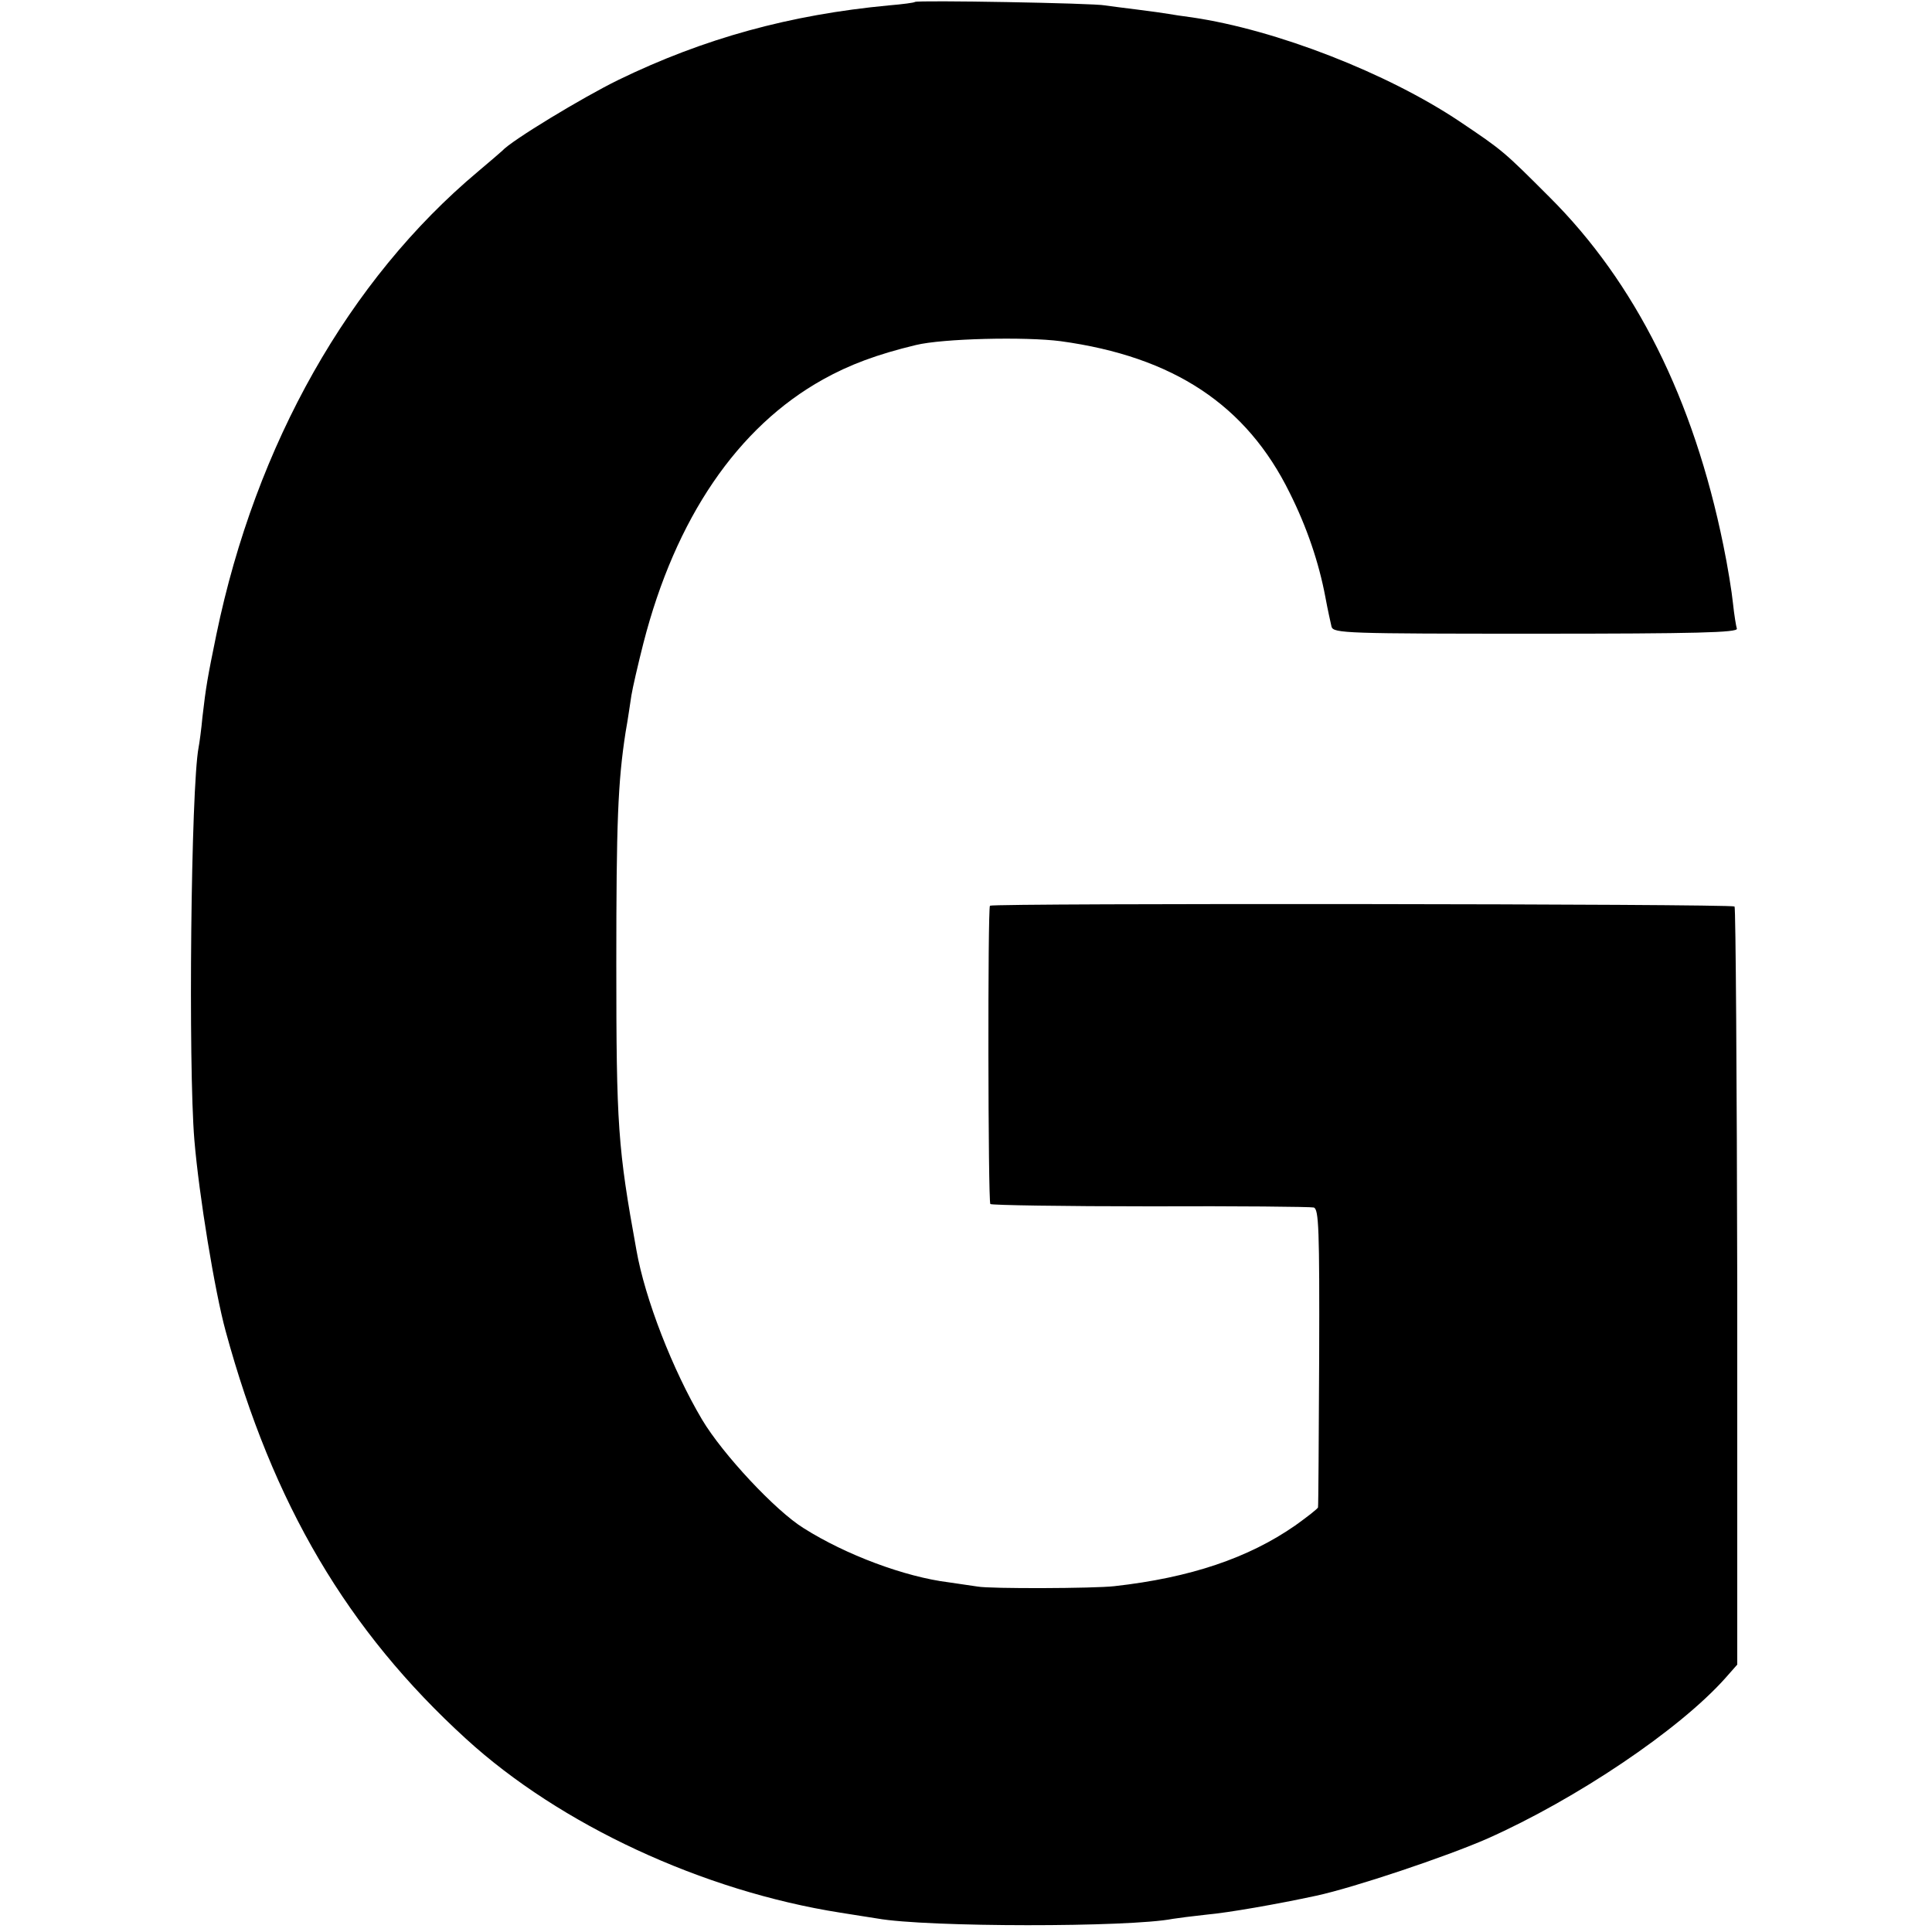
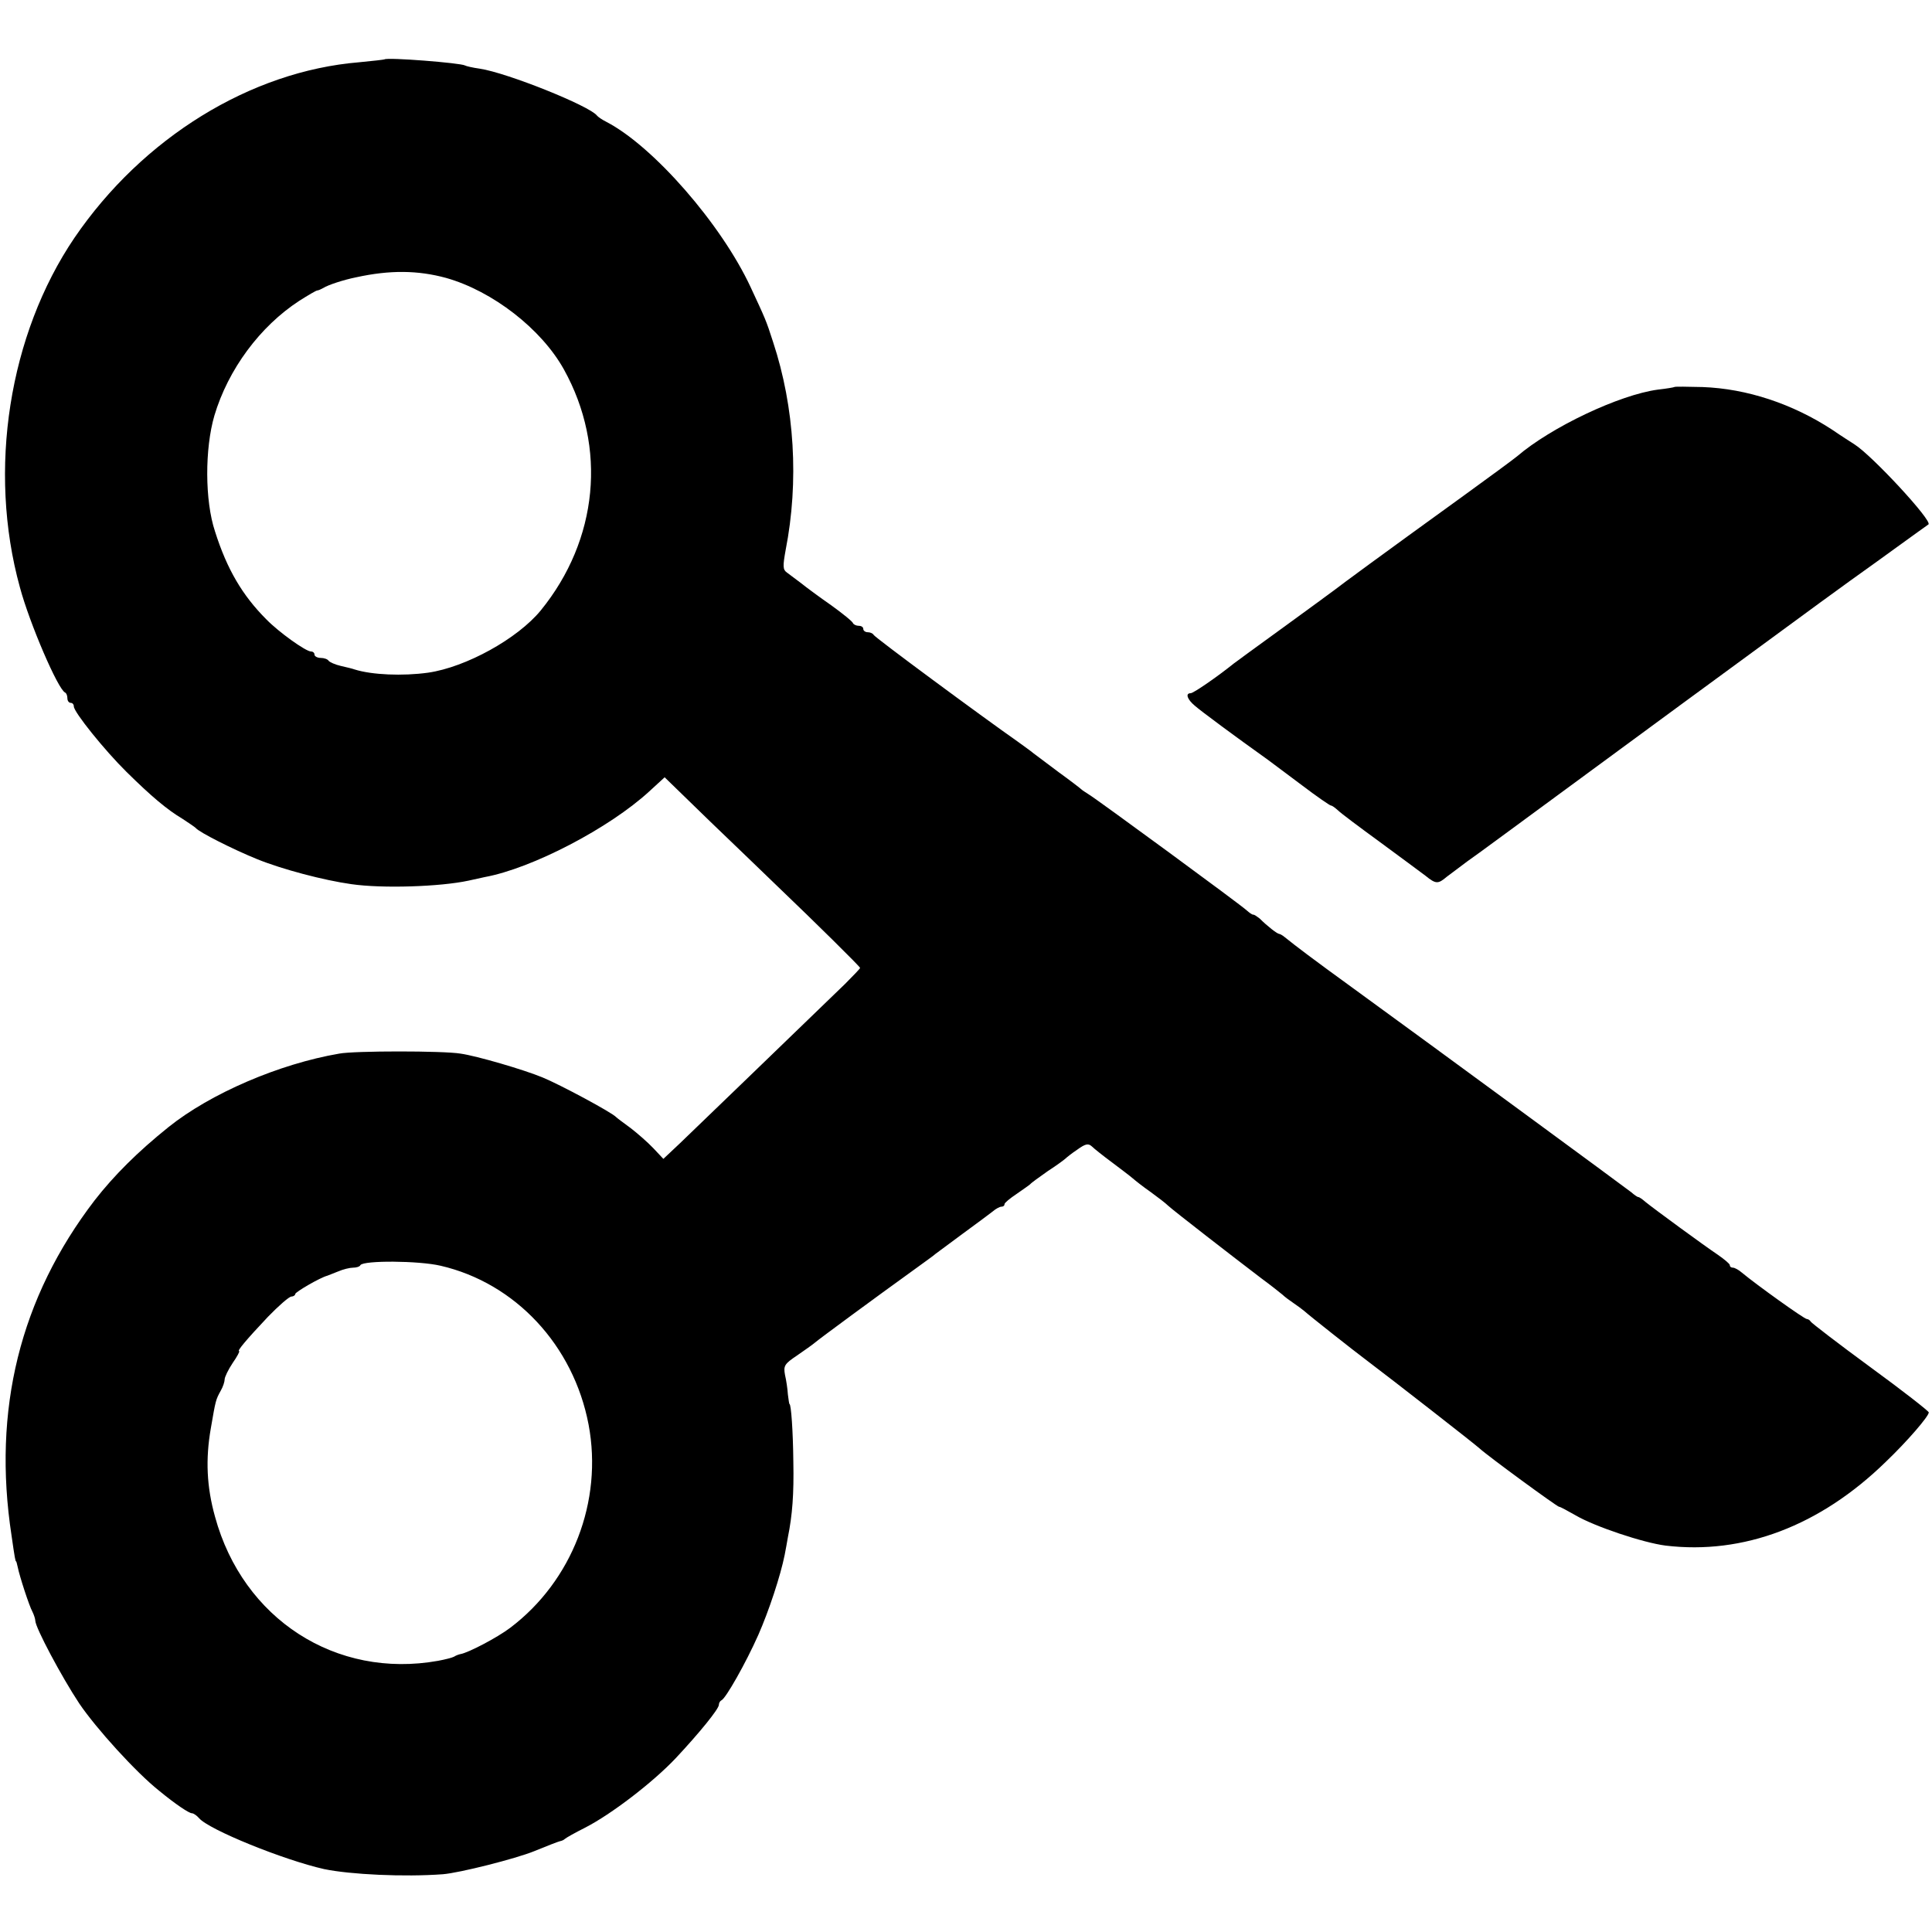
- <svg xmlns="http://www.w3.org/2000/svg" version="1.0" width="500pt" height="500pt" viewBox="0 0 500 500" preserveAspectRatio="xMidYMid meet">
-   <g transform="translate(0,500) scale(0.1,-0.1)" fill="#000000" stroke="none">
-     <path d="M2368 4995 c-2 -2 -32 -6 -68 -9 -255 -24 -478 -85 -700 -193 -92 -45 -277 -157 -300 -183 -3 -3 -31 -27 -63 -54 -334 -280 -575 -705 -677 -1198 -23 -112 -27 -135 -36 -213 -3 -33 -8 -69 -10 -79 -20 -105 -27 -823 -11 -1016 12 -144 53 -393 81 -495 122 -448 315 -775 622 -1055 244 -223 613 -394 969 -450 39 -6 81 -13 95 -15 128 -23 653 -23 765 -1 12 2 51 7 88 11 56 5 182 27 284 49 97 21 336 101 443 148 229 102 496 281 616 416 l30 34 0 978 c-1 538 -4 981 -7 984 -7 7 -1920 9 -1927 2 -6 -7 -5 -766 1 -772 3 -3 189 -6 414 -6 224 1 415 -1 423 -3 13 -4 15 -55 14 -387 -1 -211 -2 -386 -3 -389 0 -3 -27 -24 -59 -47 -121 -84 -271 -135 -468 -157 -52 -6 -322 -7 -354 -1 -14 2 -47 7 -75 11 -113 14 -266 71 -375 140 -73 45 -210 192 -263 281 -76 128 -148 313 -170 439 -48 264 -52 321 -52 740 0 366 4 471 24 600 6 33 12 76 15 95 3 19 17 80 31 135 83 324 244 560 465 683 68 38 140 65 240 89 69 17 283 22 375 10 292 -40 481 -165 593 -393 44 -88 75 -179 92 -269 6 -33 14 -68 16 -77 5 -17 39 -18 529 -18 415 0 523 3 520 13 -2 6 -7 36 -10 65 -3 30 -14 98 -25 151 -77 378 -228 680 -450 901 -119 119 -120 120 -233 196 -187 125 -474 237 -692 269 -23 3 -50 7 -61 9 -11 2 -47 7 -79 11 -33 4 -71 9 -85 11 -28 6 -487 14 -492 9z" />
+ <svg xmlns="http://www.w3.org/2000/svg" version="1.0" width="602pt" height="602pt" viewBox="0 0 602 602" preserveAspectRatio="xMidYMid meet">
+   <g transform="translate(0,602) scale(0.1,-0.1)" fill="#000000" stroke="none">
+     <path d="M1198 5835 c-2 -1 -37 -5 -79 -9 -339 -28 -675 -236 -887 -547 -204 -301 -271 -723 -170 -1089 30 -112 119 -319 141 -328 4 -2 7 -10 7 -18 0 -8 5 -14 10 -14 6 0 10 -5 10 -11 0 -18 97 -138 164 -204 78 -77 127 -118 174 -146 20 -13 39 -26 42 -29 10 -13 117 -67 191 -97 79 -32 208 -66 294 -78 97 -14 277 -8 365 11 14 3 36 8 50 11 148 27 389 153 513 267 l48 44 142 -138 c78 -75 174 -167 212 -204 114 -109 255 -248 255 -252 0 -2 -21 -24 -47 -50 -151 -146 -472 -456 -515 -497 l-51 -48 -31 33 c-17 18 -49 46 -71 63 -22 16 -42 31 -45 34 -12 14 -176 102 -230 124 -58 24 -205 67 -255 74 -54 9 -330 9 -378 0 -187 -32 -401 -124 -532 -229 -96 -77 -170 -151 -230 -228 -233 -304 -319 -653 -259 -1045 10 -70 12 -80 14 -80 1 0 3 -8 5 -17 6 -30 36 -122 46 -140 5 -10 9 -23 9 -28 0 -21 82 -175 137 -258 52 -77 177 -215 249 -272 51 -42 93 -70 102 -70 5 0 15 -7 22 -15 30 -36 265 -131 390 -159 82 -17 249 -25 370 -16 51 4 226 48 285 72 39 16 75 30 80 31 6 1 12 4 15 7 3 3 31 19 63 35 82 42 211 141 282 216 74 79 135 154 135 167 0 6 4 12 8 14 13 5 76 116 115 204 33 75 69 184 82 249 3 17 8 41 10 55 14 69 19 135 17 235 -1 97 -7 180 -12 180 -1 0 -3 14 -5 30 -1 17 -5 44 -9 61 -5 28 -2 34 37 60 23 16 49 34 57 41 14 12 185 138 310 228 30 22 60 43 65 48 6 4 44 33 85 63 41 30 83 61 93 69 9 8 22 15 27 15 6 0 10 3 10 8 0 4 17 18 38 32 20 14 39 27 42 30 3 4 28 22 55 41 28 18 52 36 55 39 3 3 19 16 37 28 25 18 34 20 45 10 7 -7 36 -30 63 -50 28 -21 57 -43 65 -50 8 -7 32 -26 55 -42 22 -16 47 -35 55 -43 16 -15 202 -159 290 -226 30 -22 60 -46 66 -51 6 -6 22 -18 34 -26 12 -8 28 -20 34 -25 14 -13 152 -122 196 -155 77 -58 336 -260 350 -273 26 -24 242 -182 248 -182 4 0 27 -13 52 -27 58 -34 209 -85 280 -94 242 -29 481 61 686 261 67 64 134 142 134 154 0 4 -82 68 -182 141 -101 74 -184 138 -186 142 -2 4 -8 8 -12 8 -8 0 -156 106 -203 145 -9 8 -22 15 -27 15 -6 0 -10 3 -10 8 0 4 -17 18 -37 32 -42 28 -199 143 -226 165 -9 8 -19 15 -22 15 -3 0 -13 7 -22 15 -19 15 -618 455 -863 633 -131 95 -181 133 -217 162 -7 6 -15 10 -17 10 -6 0 -37 24 -61 48 -8 6 -16 12 -20 12 -4 0 -12 6 -20 13 -15 15 -469 348 -493 362 -9 6 -19 12 -22 15 -3 3 -34 27 -70 53 -36 27 -72 54 -80 60 -8 7 -31 23 -50 37 -110 77 -446 325 -448 332 -2 4 -10 8 -18 8 -8 0 -14 5 -14 10 0 6 -6 10 -14 10 -8 0 -16 4 -18 8 -1 5 -32 30 -68 56 -36 25 -78 56 -94 69 -16 12 -36 27 -44 33 -13 9 -13 20 -4 70 42 214 28 445 -39 648 -22 69 -25 74 -70 171 -91 196 -303 439 -449 515 -14 7 -27 16 -30 20 -23 30 -279 133 -365 146 -22 3 -43 8 -46 10 -14 8 -243 26 -251 19z m192 -681 c145 -41 297 -159 367 -285 135 -243 107 -531 -72 -751 -72 -88 -233 -177 -351 -194 -79 -11 -175 -7 -229 10 -5 2 -25 7 -43 11 -18 4 -35 12 -38 16 -3 5 -14 9 -25 9 -10 0 -19 5 -19 10 0 6 -5 10 -11 10 -16 0 -100 60 -139 100 -75 75 -123 157 -160 274 -32 96 -32 258 -2 361 43 144 142 278 265 358 27 17 52 32 56 32 3 0 12 4 19 8 14 9 62 25 102 33 105 23 192 22 280 -2z m-17 -3078 c233 -54 414 -248 461 -495 45 -239 -51 -487 -244 -633 -41 -31 -131 -78 -155 -82 -5 -1 -14 -4 -20 -8 -5 -3 -28 -9 -50 -13 -318 -57 -608 130 -695 449 -26 93 -30 179 -13 276 15 87 15 88 31 117 7 12 12 28 12 35 0 7 11 30 25 51 14 20 23 37 20 37 -7 0 22 35 90 107 33 34 66 63 73 63 6 0 12 4 12 8 0 6 77 51 100 57 3 1 18 7 33 13 16 7 37 12 47 12 10 0 21 3 23 8 10 15 182 14 250 -2z" />
+     <path d="M5217 4814 c-1 -1 -24 -5 -51 -8 -120 -16 -333 -117 -439 -208 -12 -10 -87 -65 -167 -123 -263 -190 -385 -280 -400 -292 -8 -6 -80 -59 -160 -117 -80 -58 -150 -109 -155 -113 -51 -41 -126 -93 -135 -93 -17 0 -11 -19 13 -39 18 -16 126 -96 227 -168 13 -10 62 -46 107 -80 46 -35 87 -63 90 -63 4 0 13 -7 22 -15 9 -9 68 -53 131 -99 63 -46 127 -94 142 -105 32 -26 39 -26 66 -3 12 9 41 31 64 48 48 34 54 39 661 485 235 172 459 337 497 364 38 28 116 83 172 124 57 41 105 76 107 77 13 11 -175 214 -230 249 -9 6 -41 26 -70 46 -124 81 -266 128 -404 133 -47 1 -86 2 -88 0z" />
  </g>
</svg>
